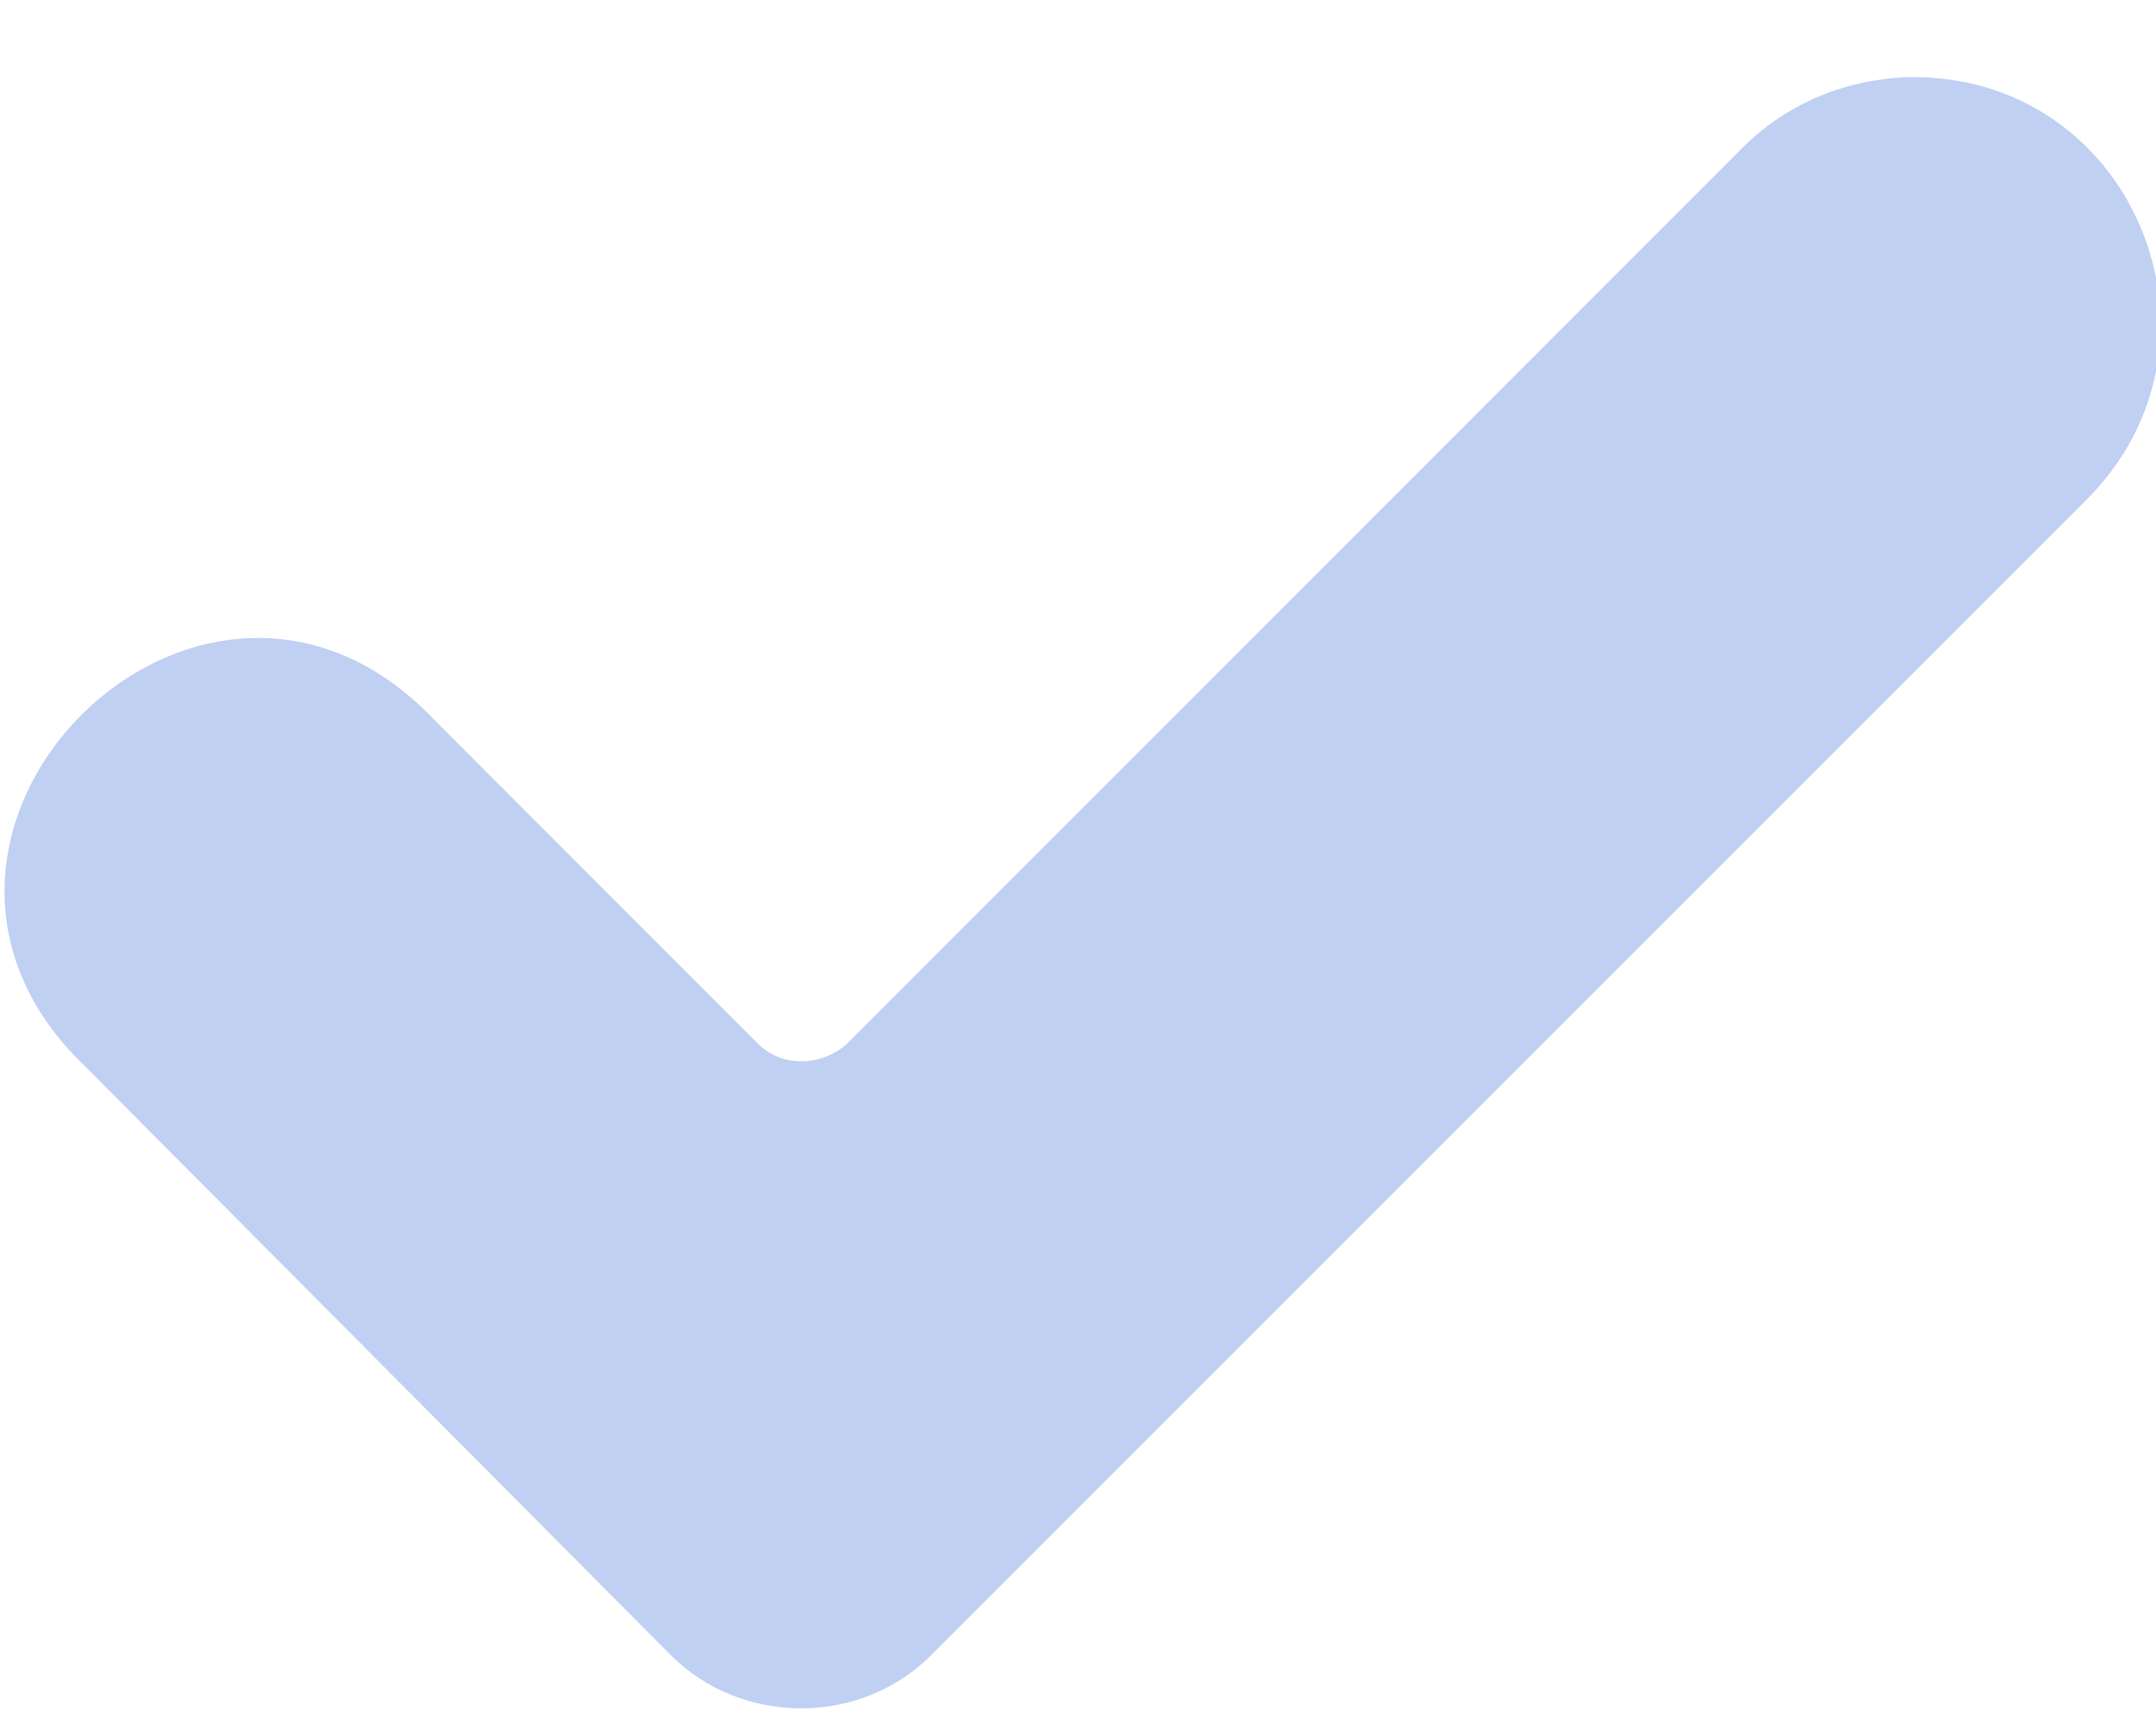
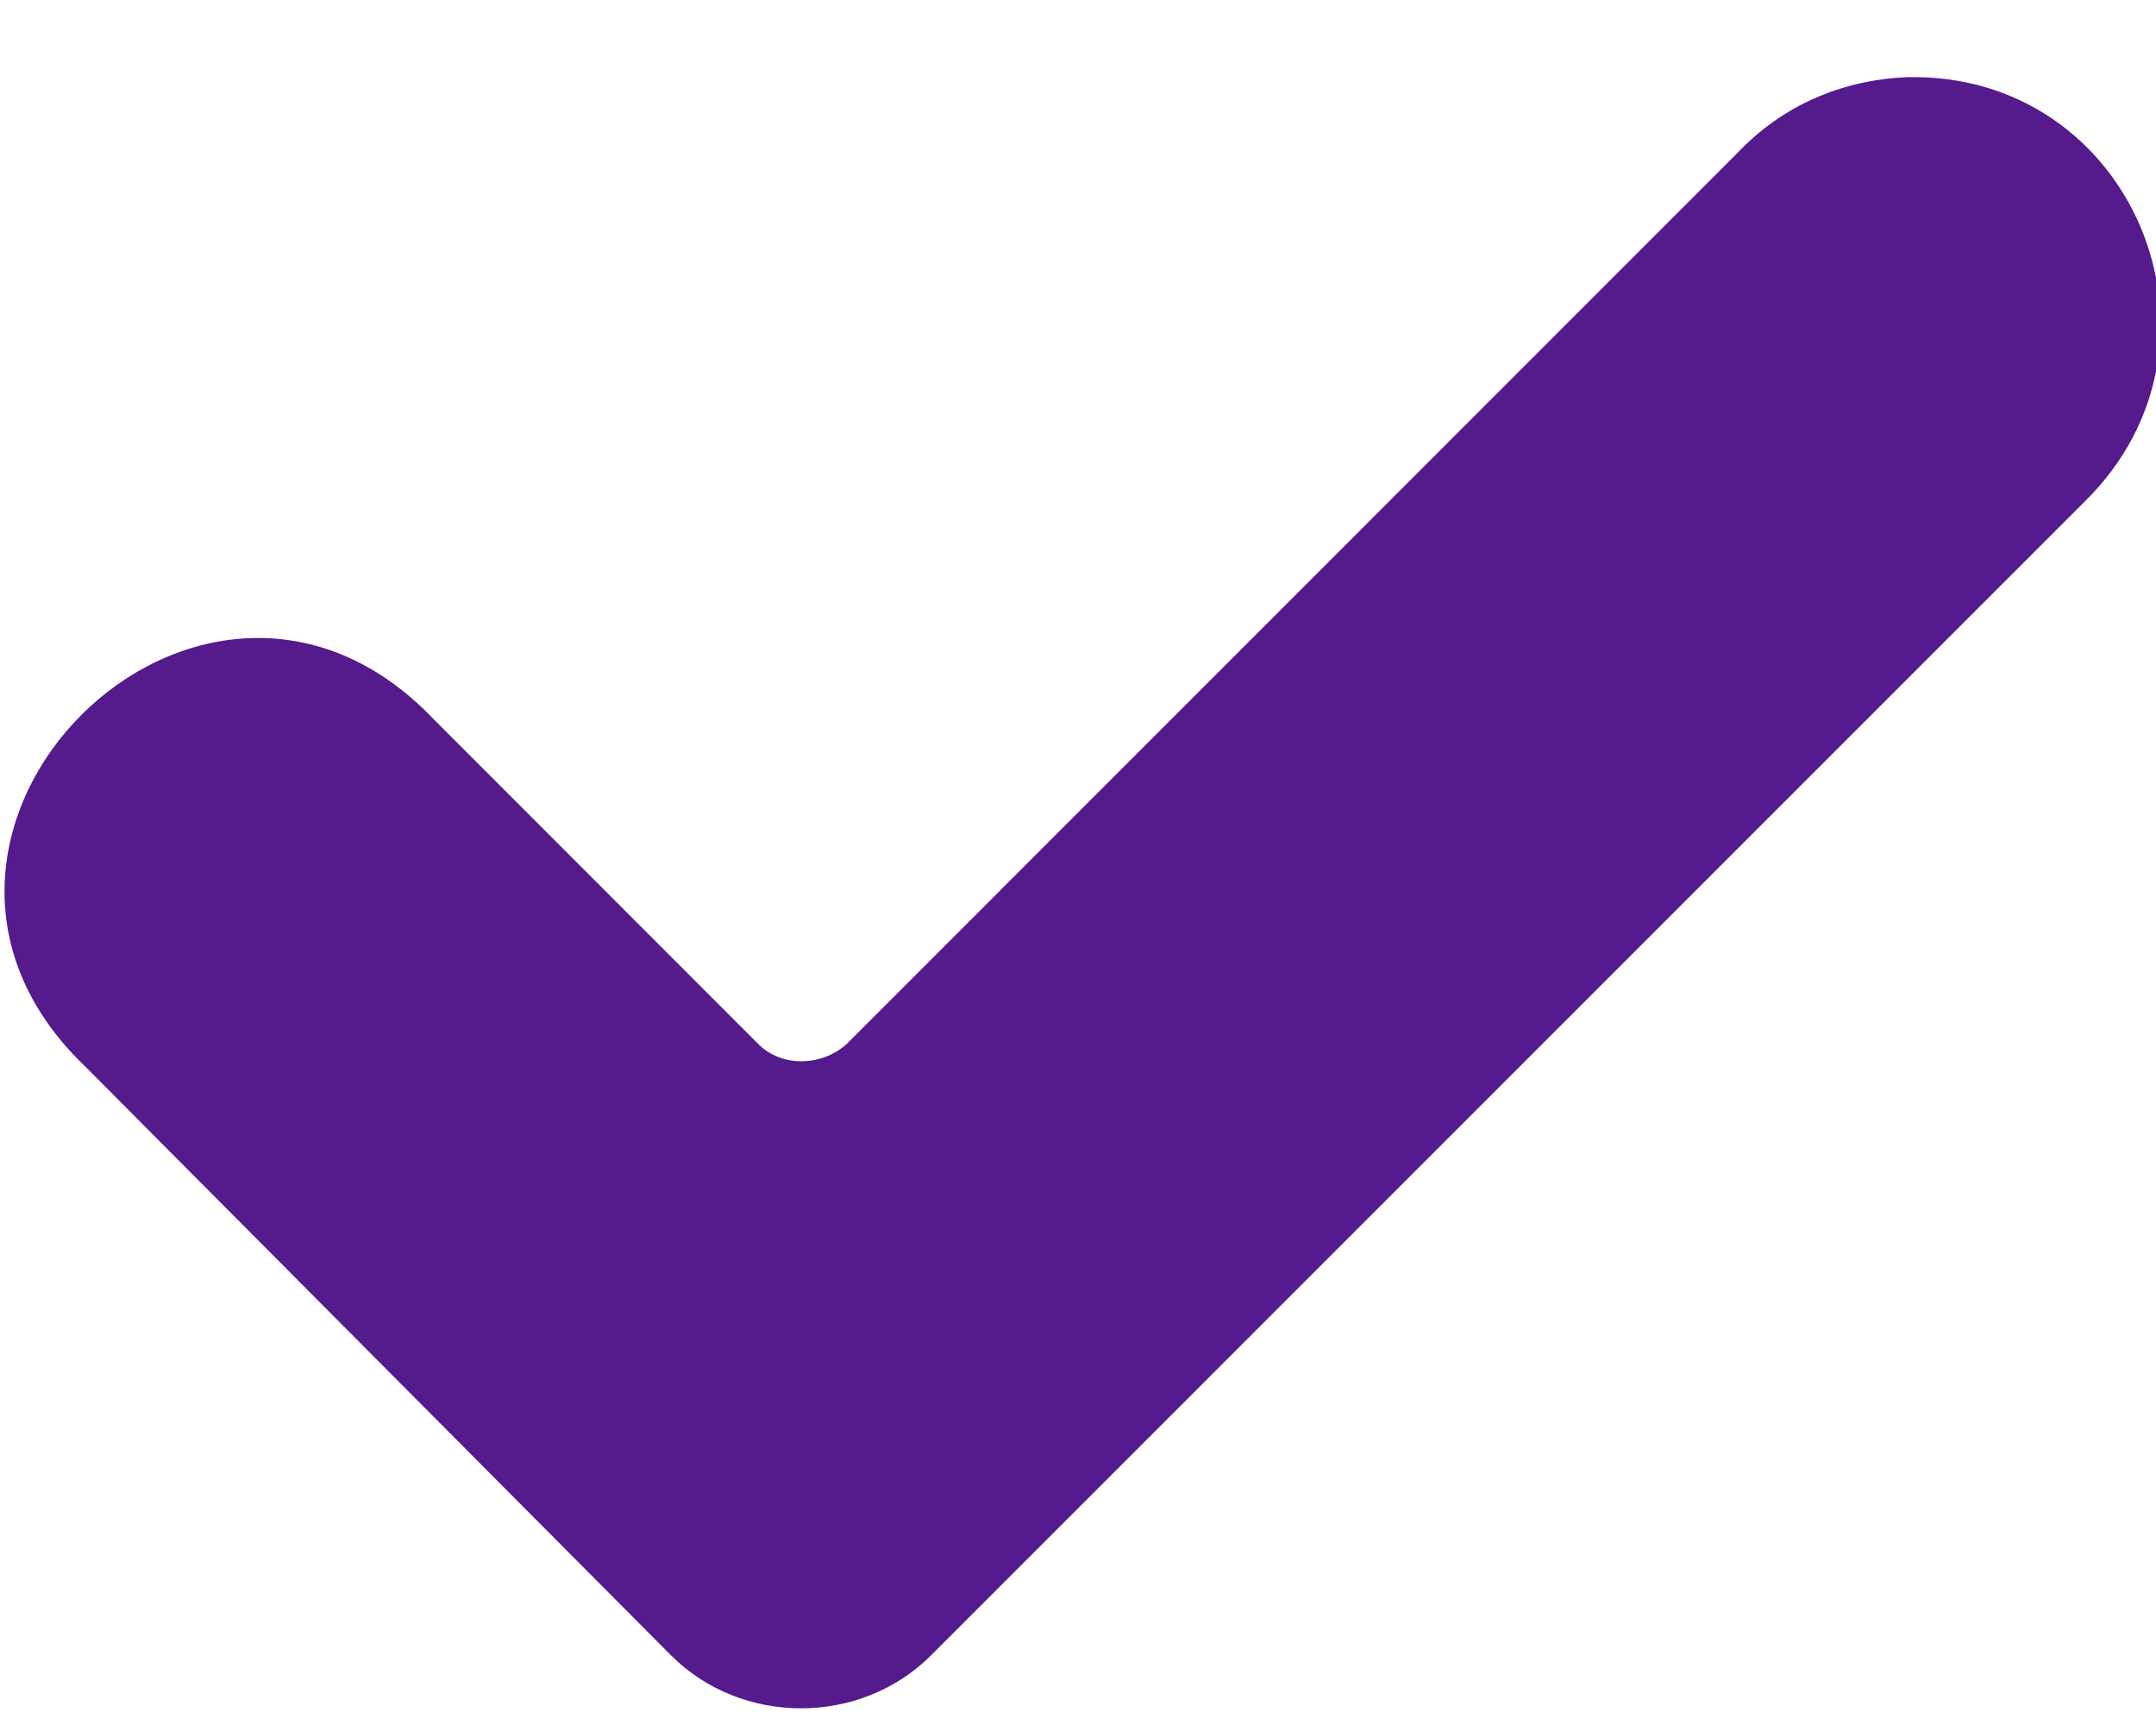
<svg xmlns="http://www.w3.org/2000/svg" width="15px" height="12px" viewBox="0 0 15 12" version="1.1">
  <defs />
  <g id="Page-1" stroke="none" stroke-width="1" fill="none" fill-rule="evenodd">
-     <g id="2017.09.14.Playground.CSSGrid---3@2x" transform="translate(-89, -462)" fill="#C0D0F3">
+     <g id="2017.09.14.Playground.CSSGrid---3@2x" transform="translate(-89, -462)" fill="#551a8b">
      <g id="2" transform="translate(80, 409)">
        <g id="Sidebar">
          <g id="Group-5" transform="translate(0, 43)">
            <path d="M22.265,10.537 C23.838,10.498 24.625,12.387 23.505,13.488 L15.478,21.515 C14.986,22.007 14.16,22.007 13.668,21.515 L9.596,17.422 C7.904,15.81 10.402,13.311 12.016,15.002 L14.278,17.265 C14.436,17.422 14.71,17.422 14.888,17.265 L21.084,11.068 C21.399,10.734 21.812,10.557 22.265,10.537 Z" id="Page-1" />
          </g>
        </g>
      </g>
    </g>
  </g>
</svg>
